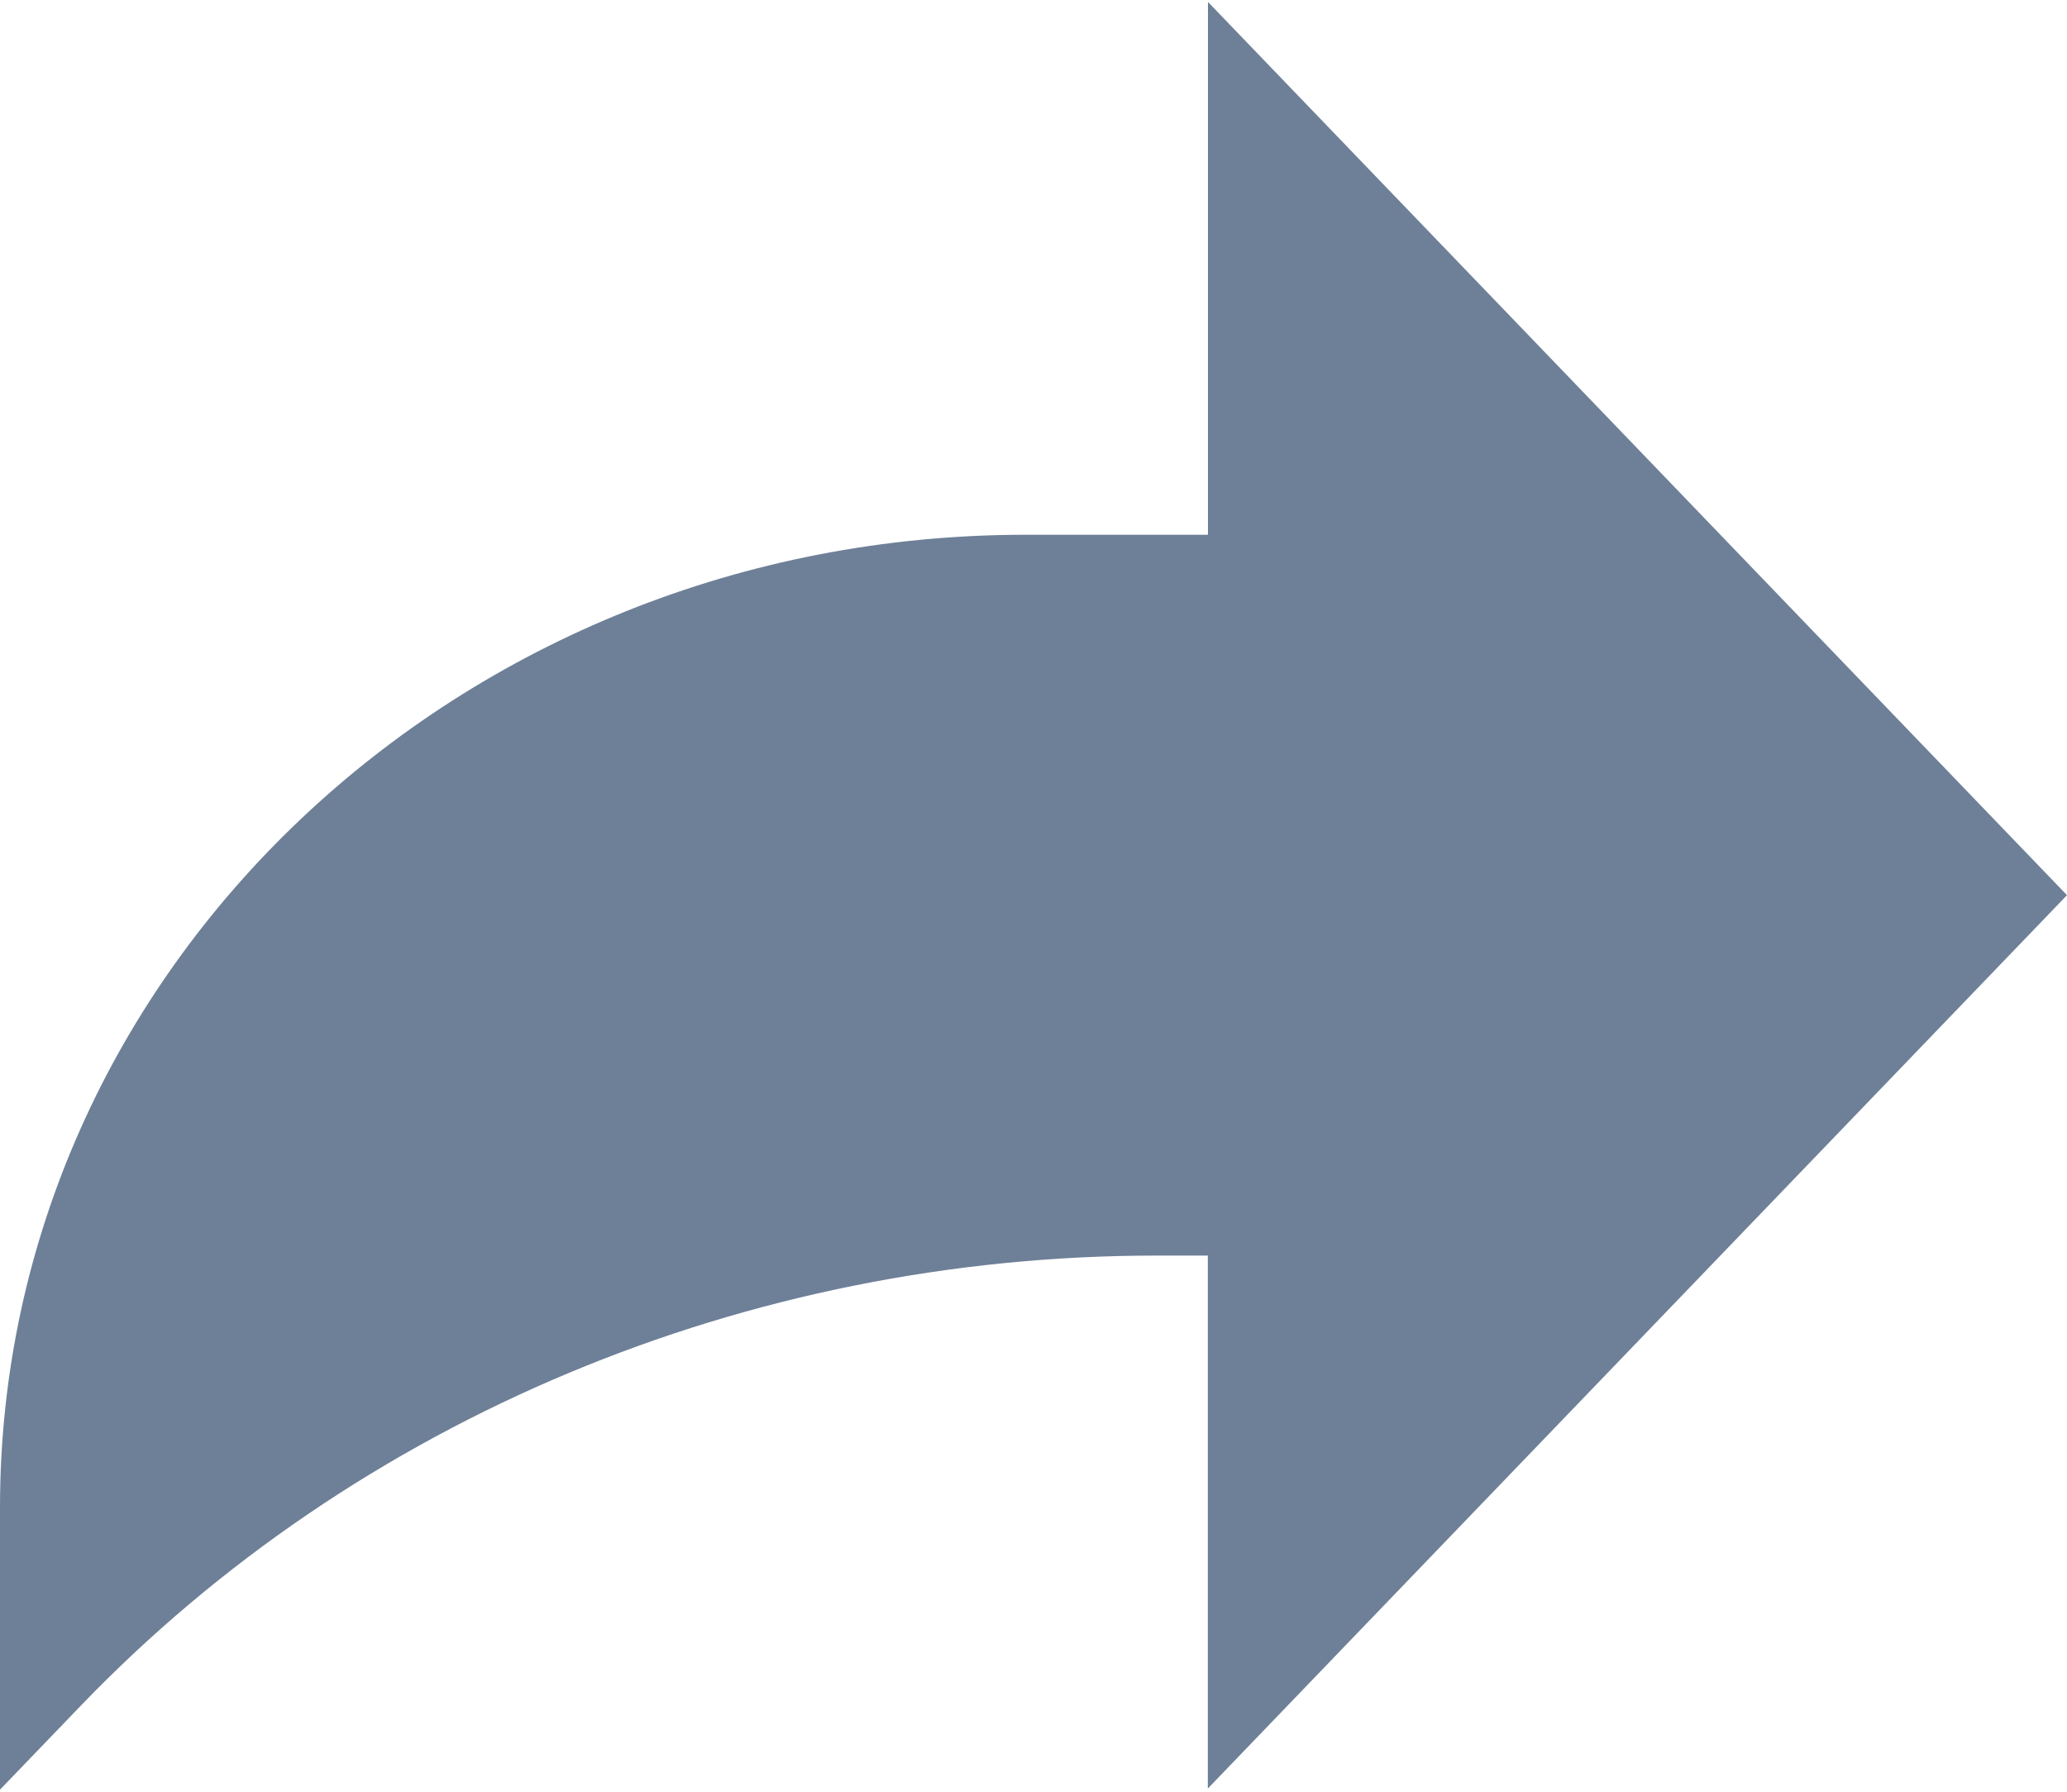
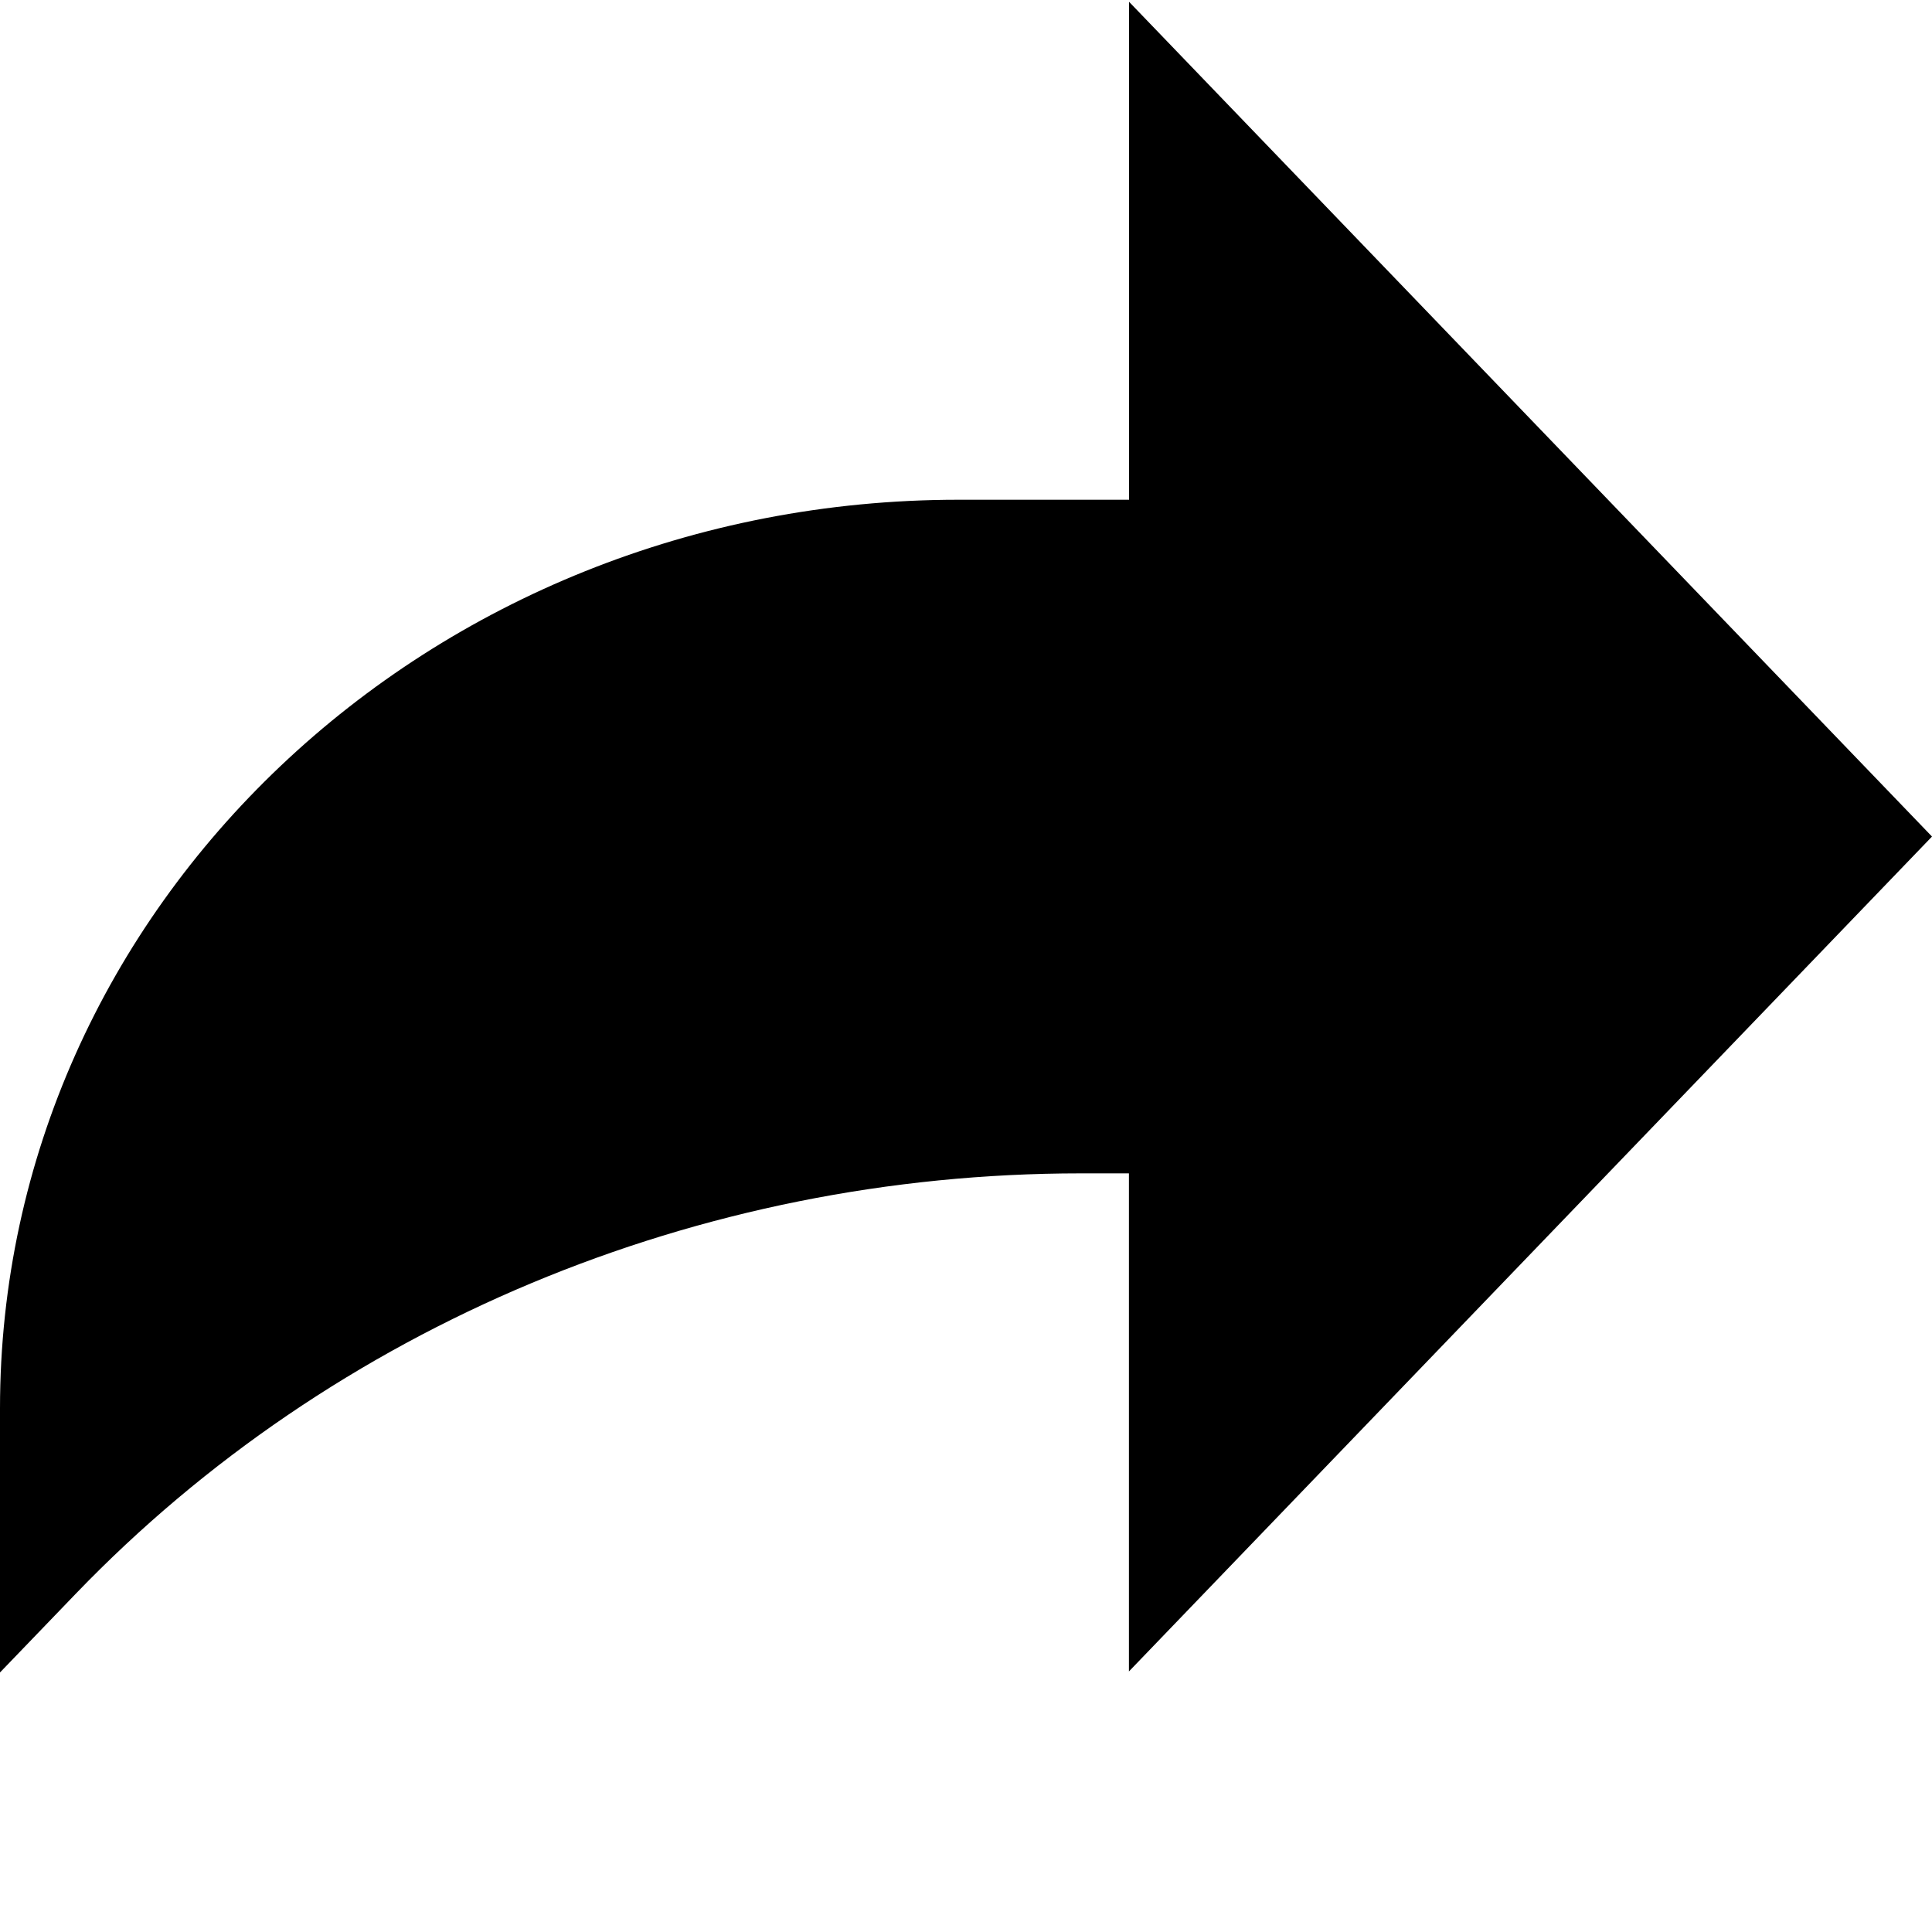
- <svg xmlns="http://www.w3.org/2000/svg" width="15" height="13">
-   <path fill="#6E8098" d="M15 6.495L8.766.014V3.88H7.441C3.33 3.88 0 7.039 0 10.936v2.049l.589-.612C2.59 10.294 5.422 9.11 8.39 9.11h.375v3.867L15 6.495z" />
+ <svg xmlns="http://www.w3.org/2000/svg" width="15" height="15">
+   <path fill="currentColor" d="M15 6.495L8.766.014V3.88H7.441C3.33 3.88 0 7.039 0 10.936v2.049l.589-.612C2.59 10.294 5.422 9.11 8.39 9.11h.375v3.867L15 6.495z" />
</svg>
